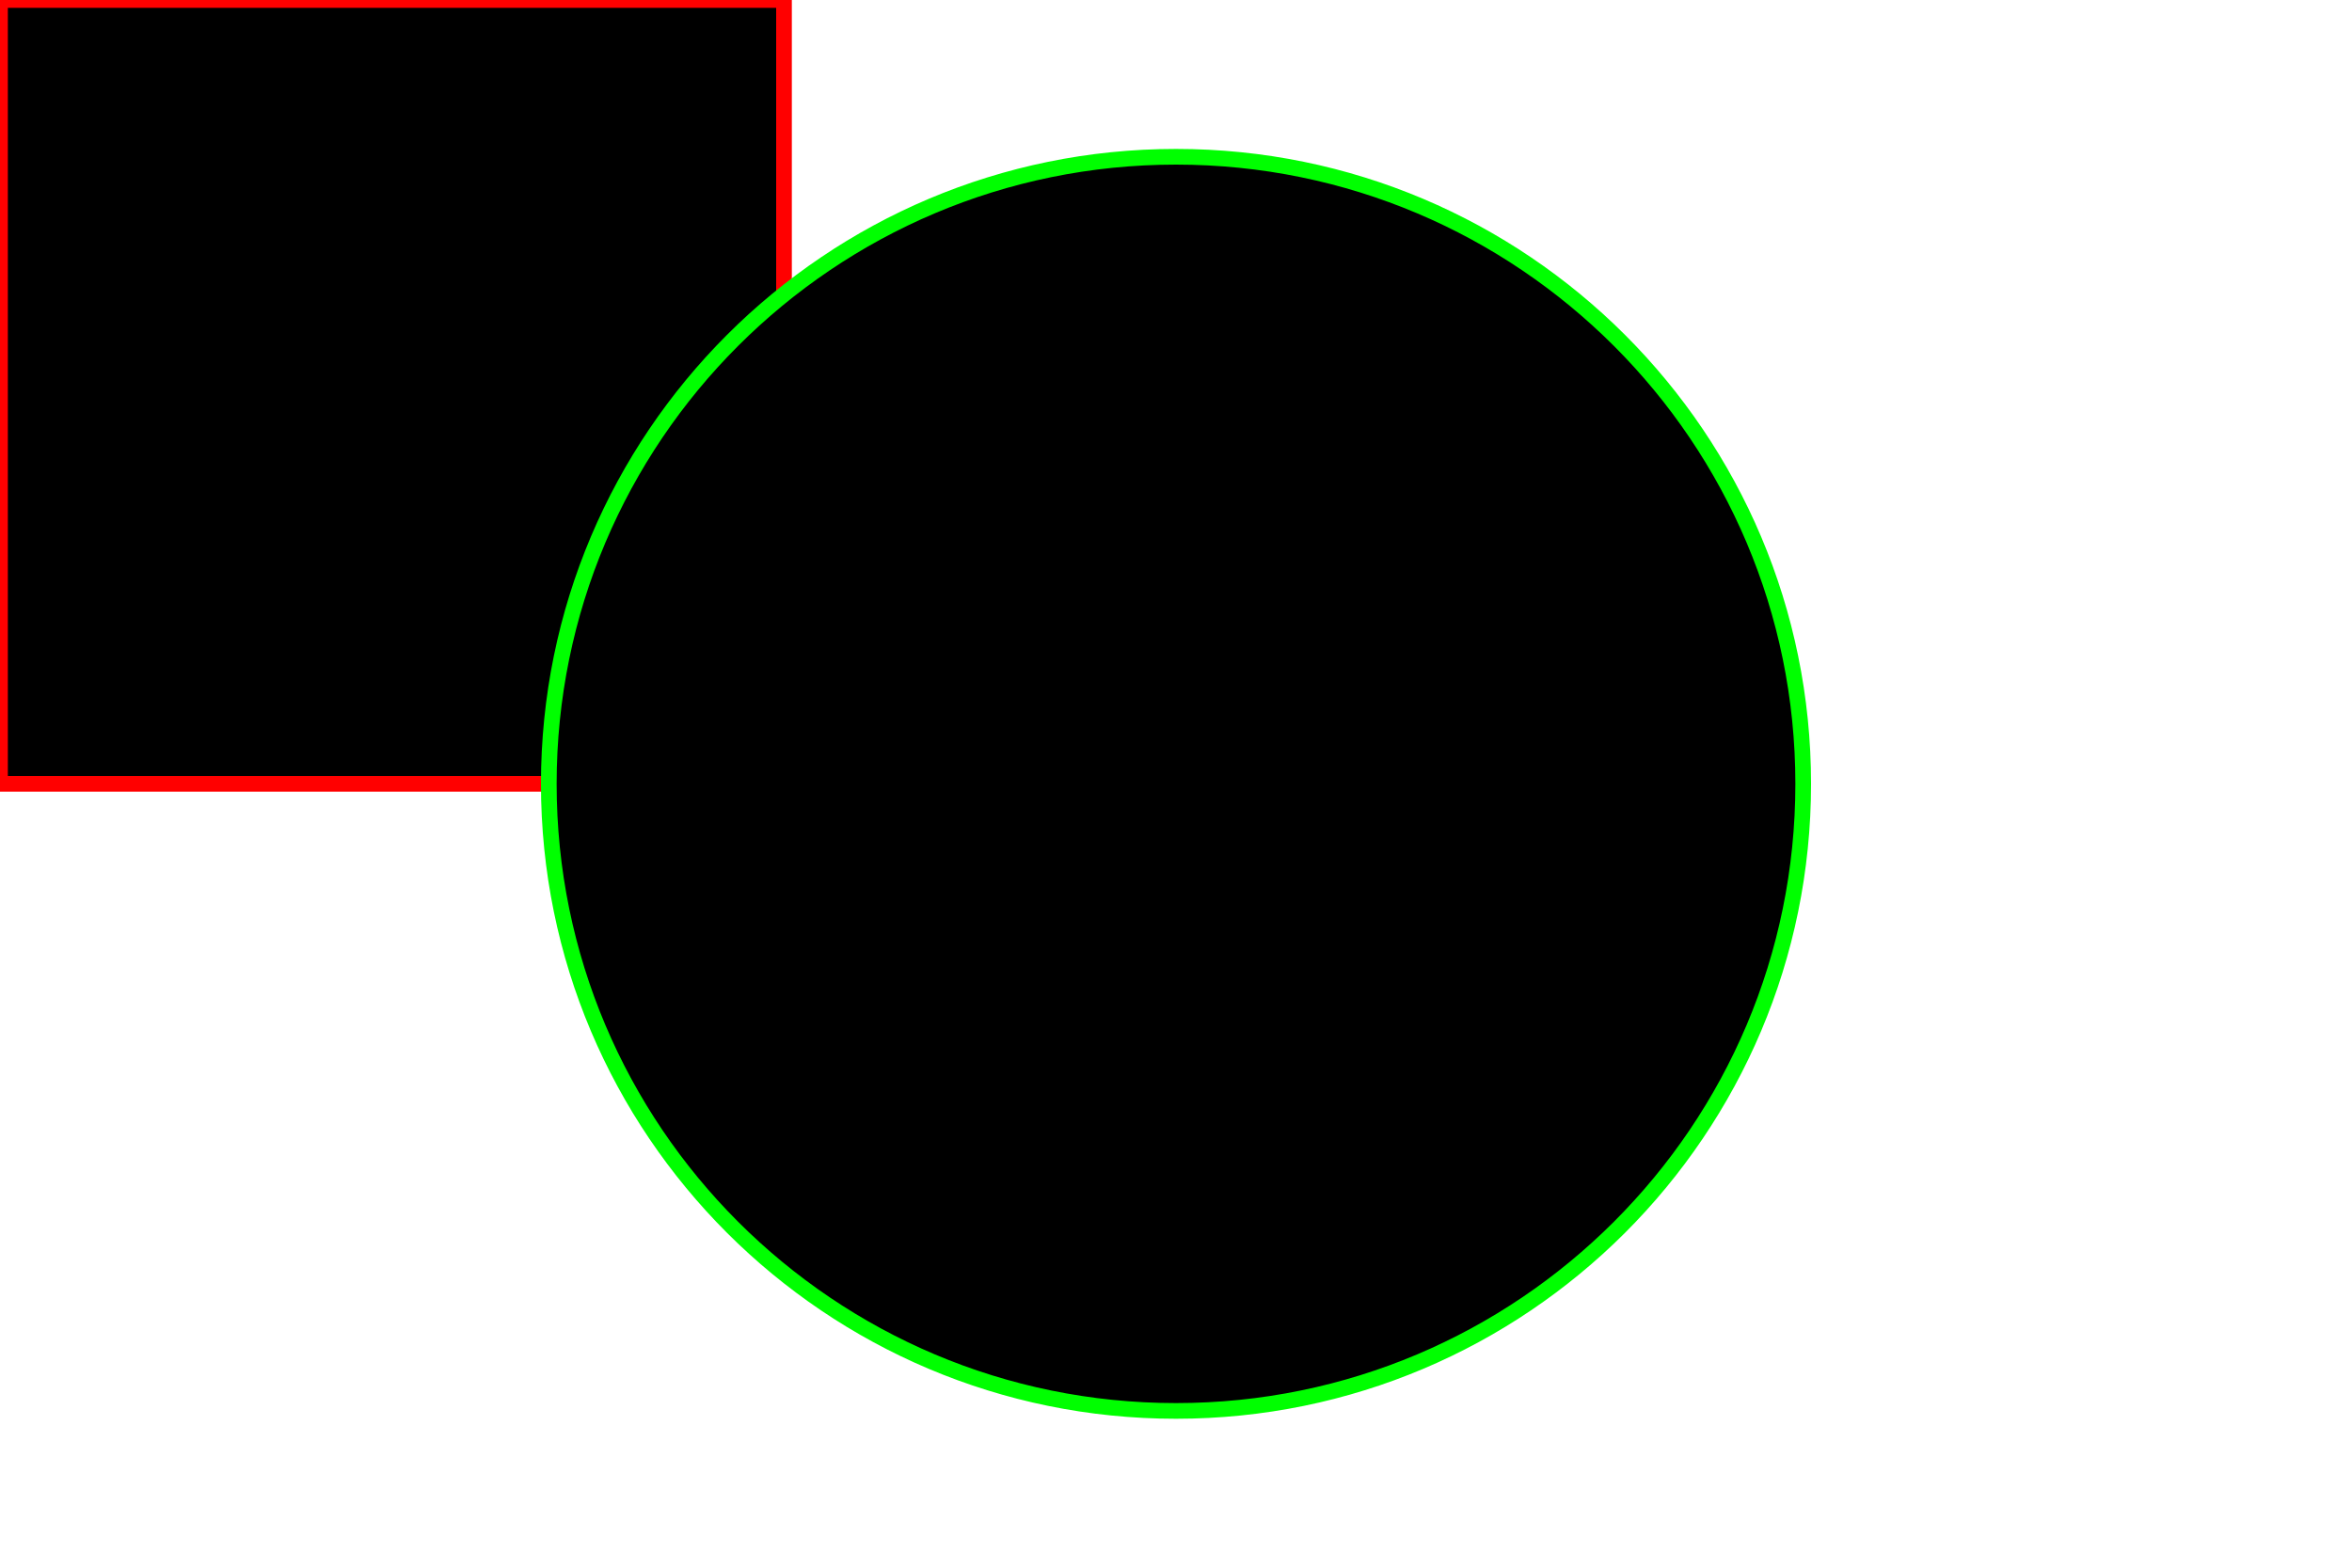
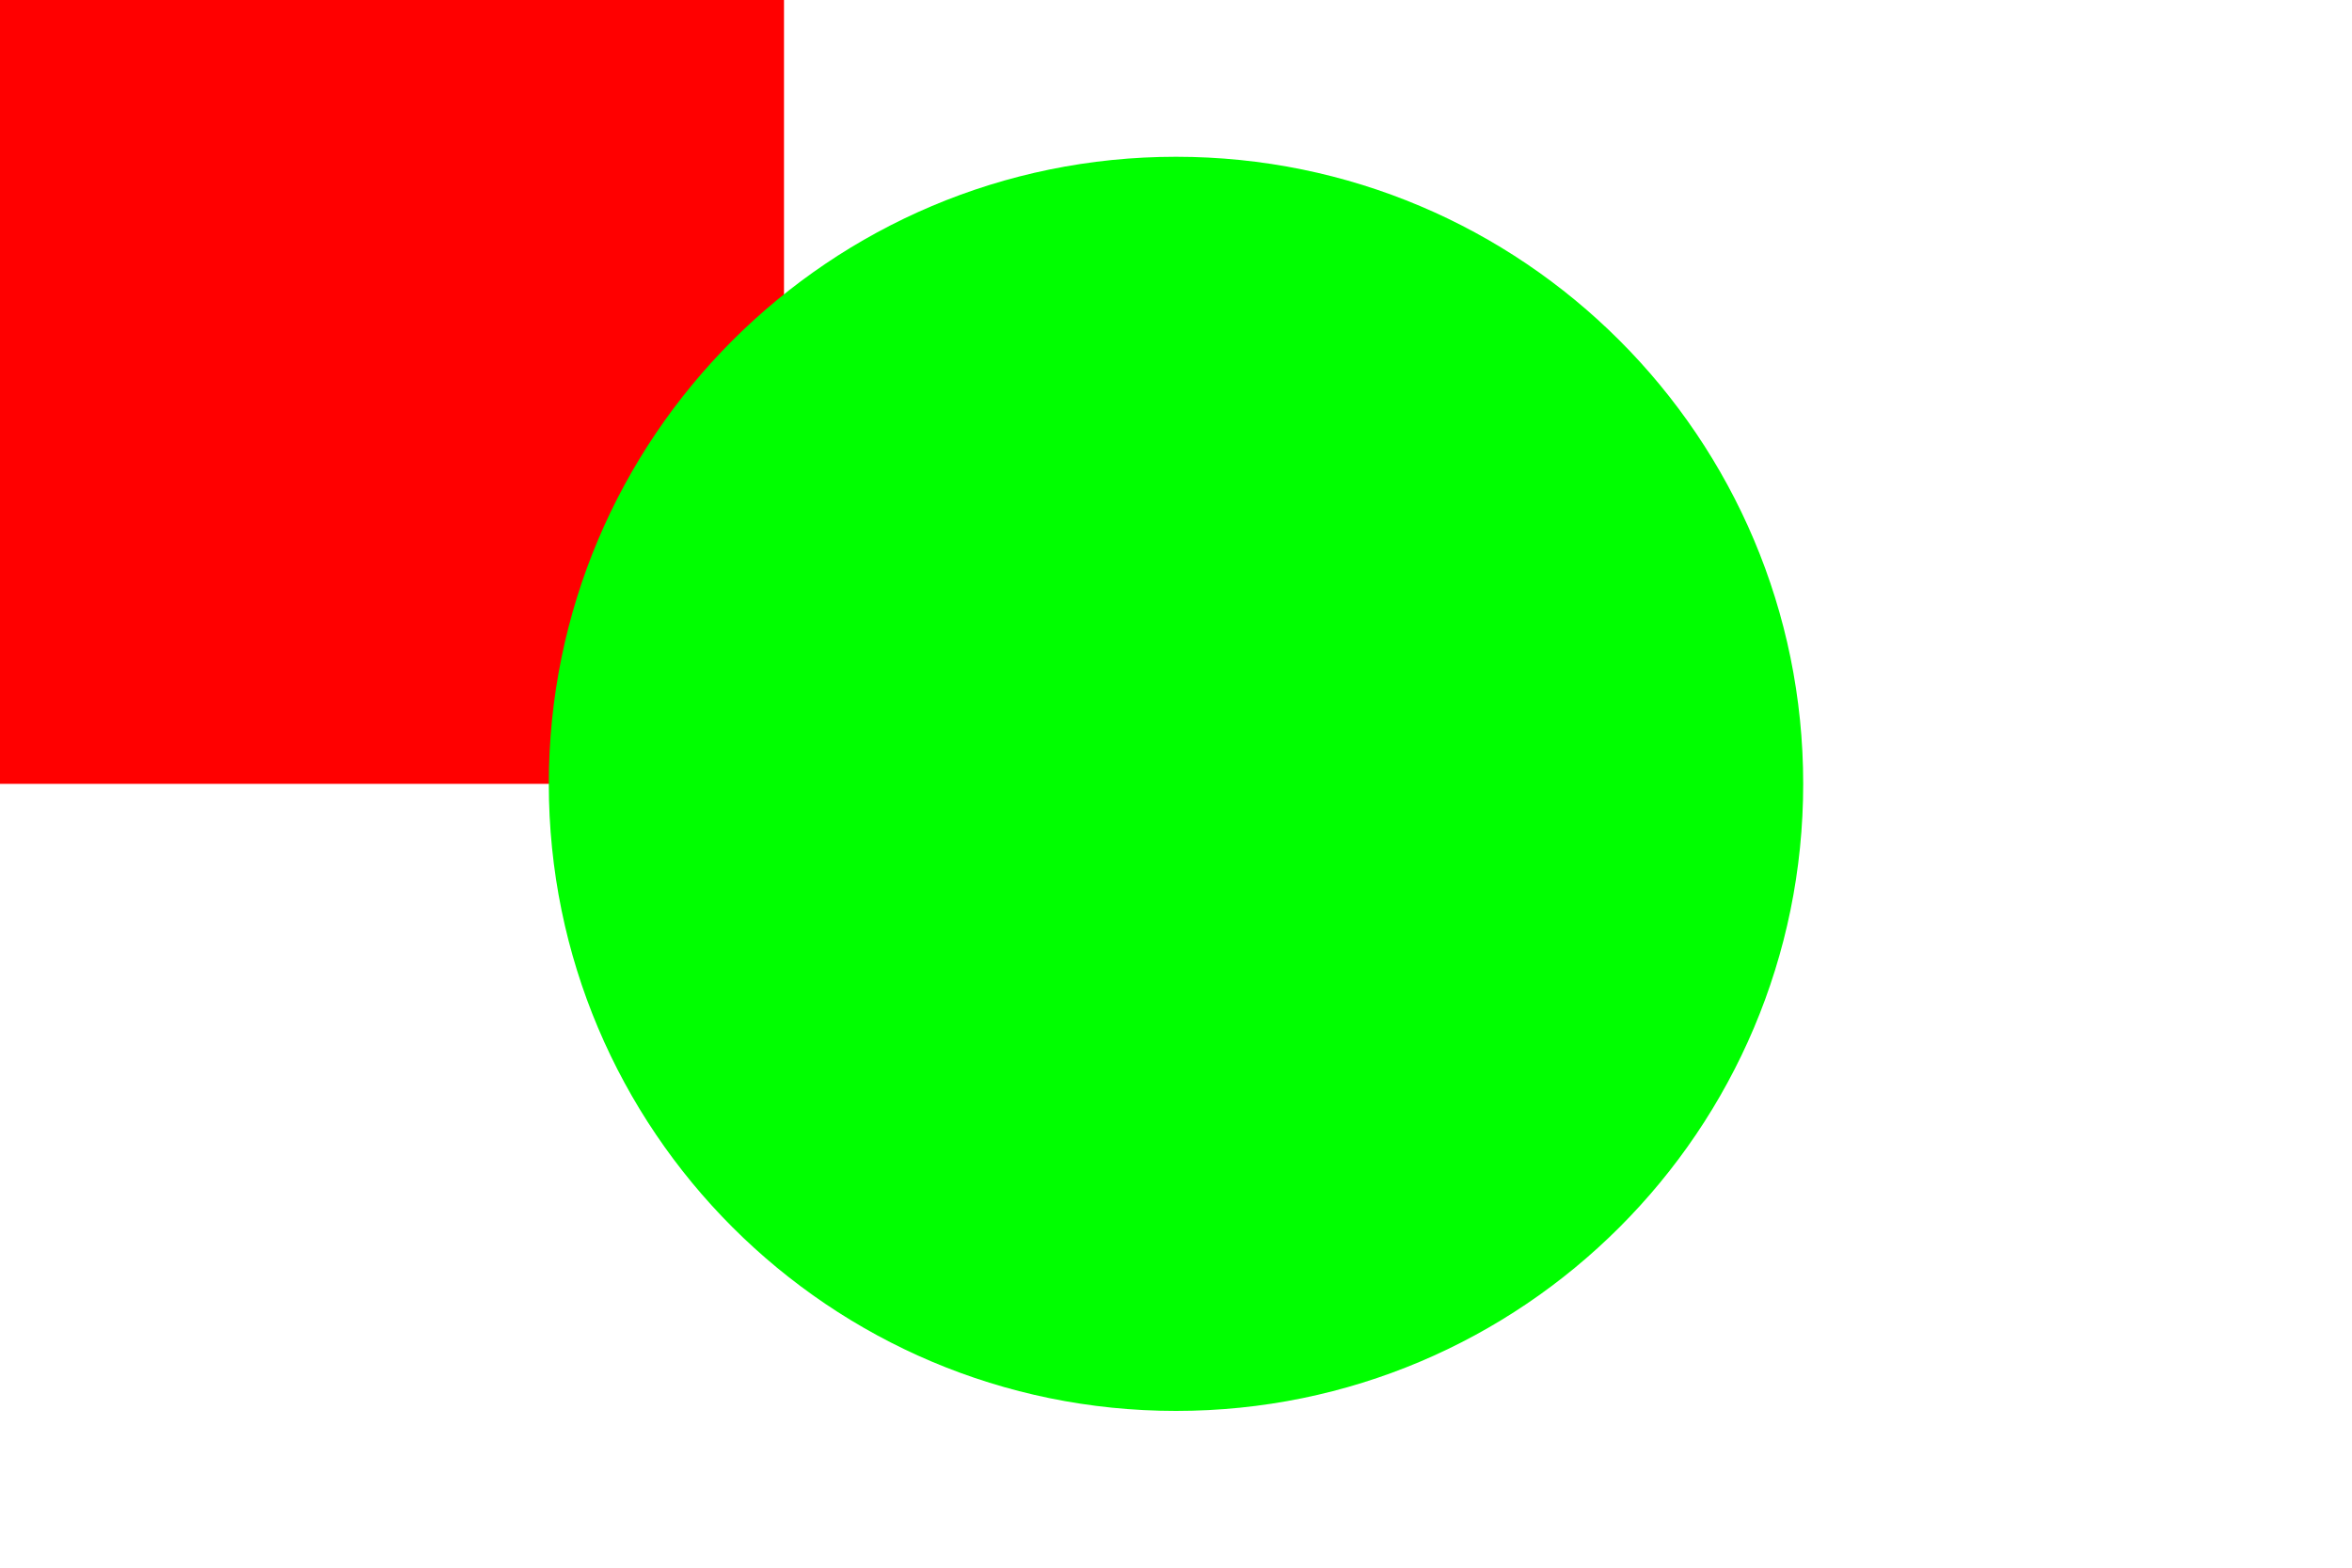
<svg xmlns="http://www.w3.org/2000/svg" version="1.1" baseProfile="full" width="300" height="200">
-   <rect width="100" height="100" stroke="#FF0000" stroke-width="2.0" />
-   <circle cx="150" cy="100" r="80" stroke="#00FF00" stroke-width="2.0" />
+   <rect width="100" height="100" fill="#FF0000" stroke-width="2.0" />
+   <circle cx="150" cy="100" r="80" fill="#00FF00" stroke-width="2.0" />
</svg>
